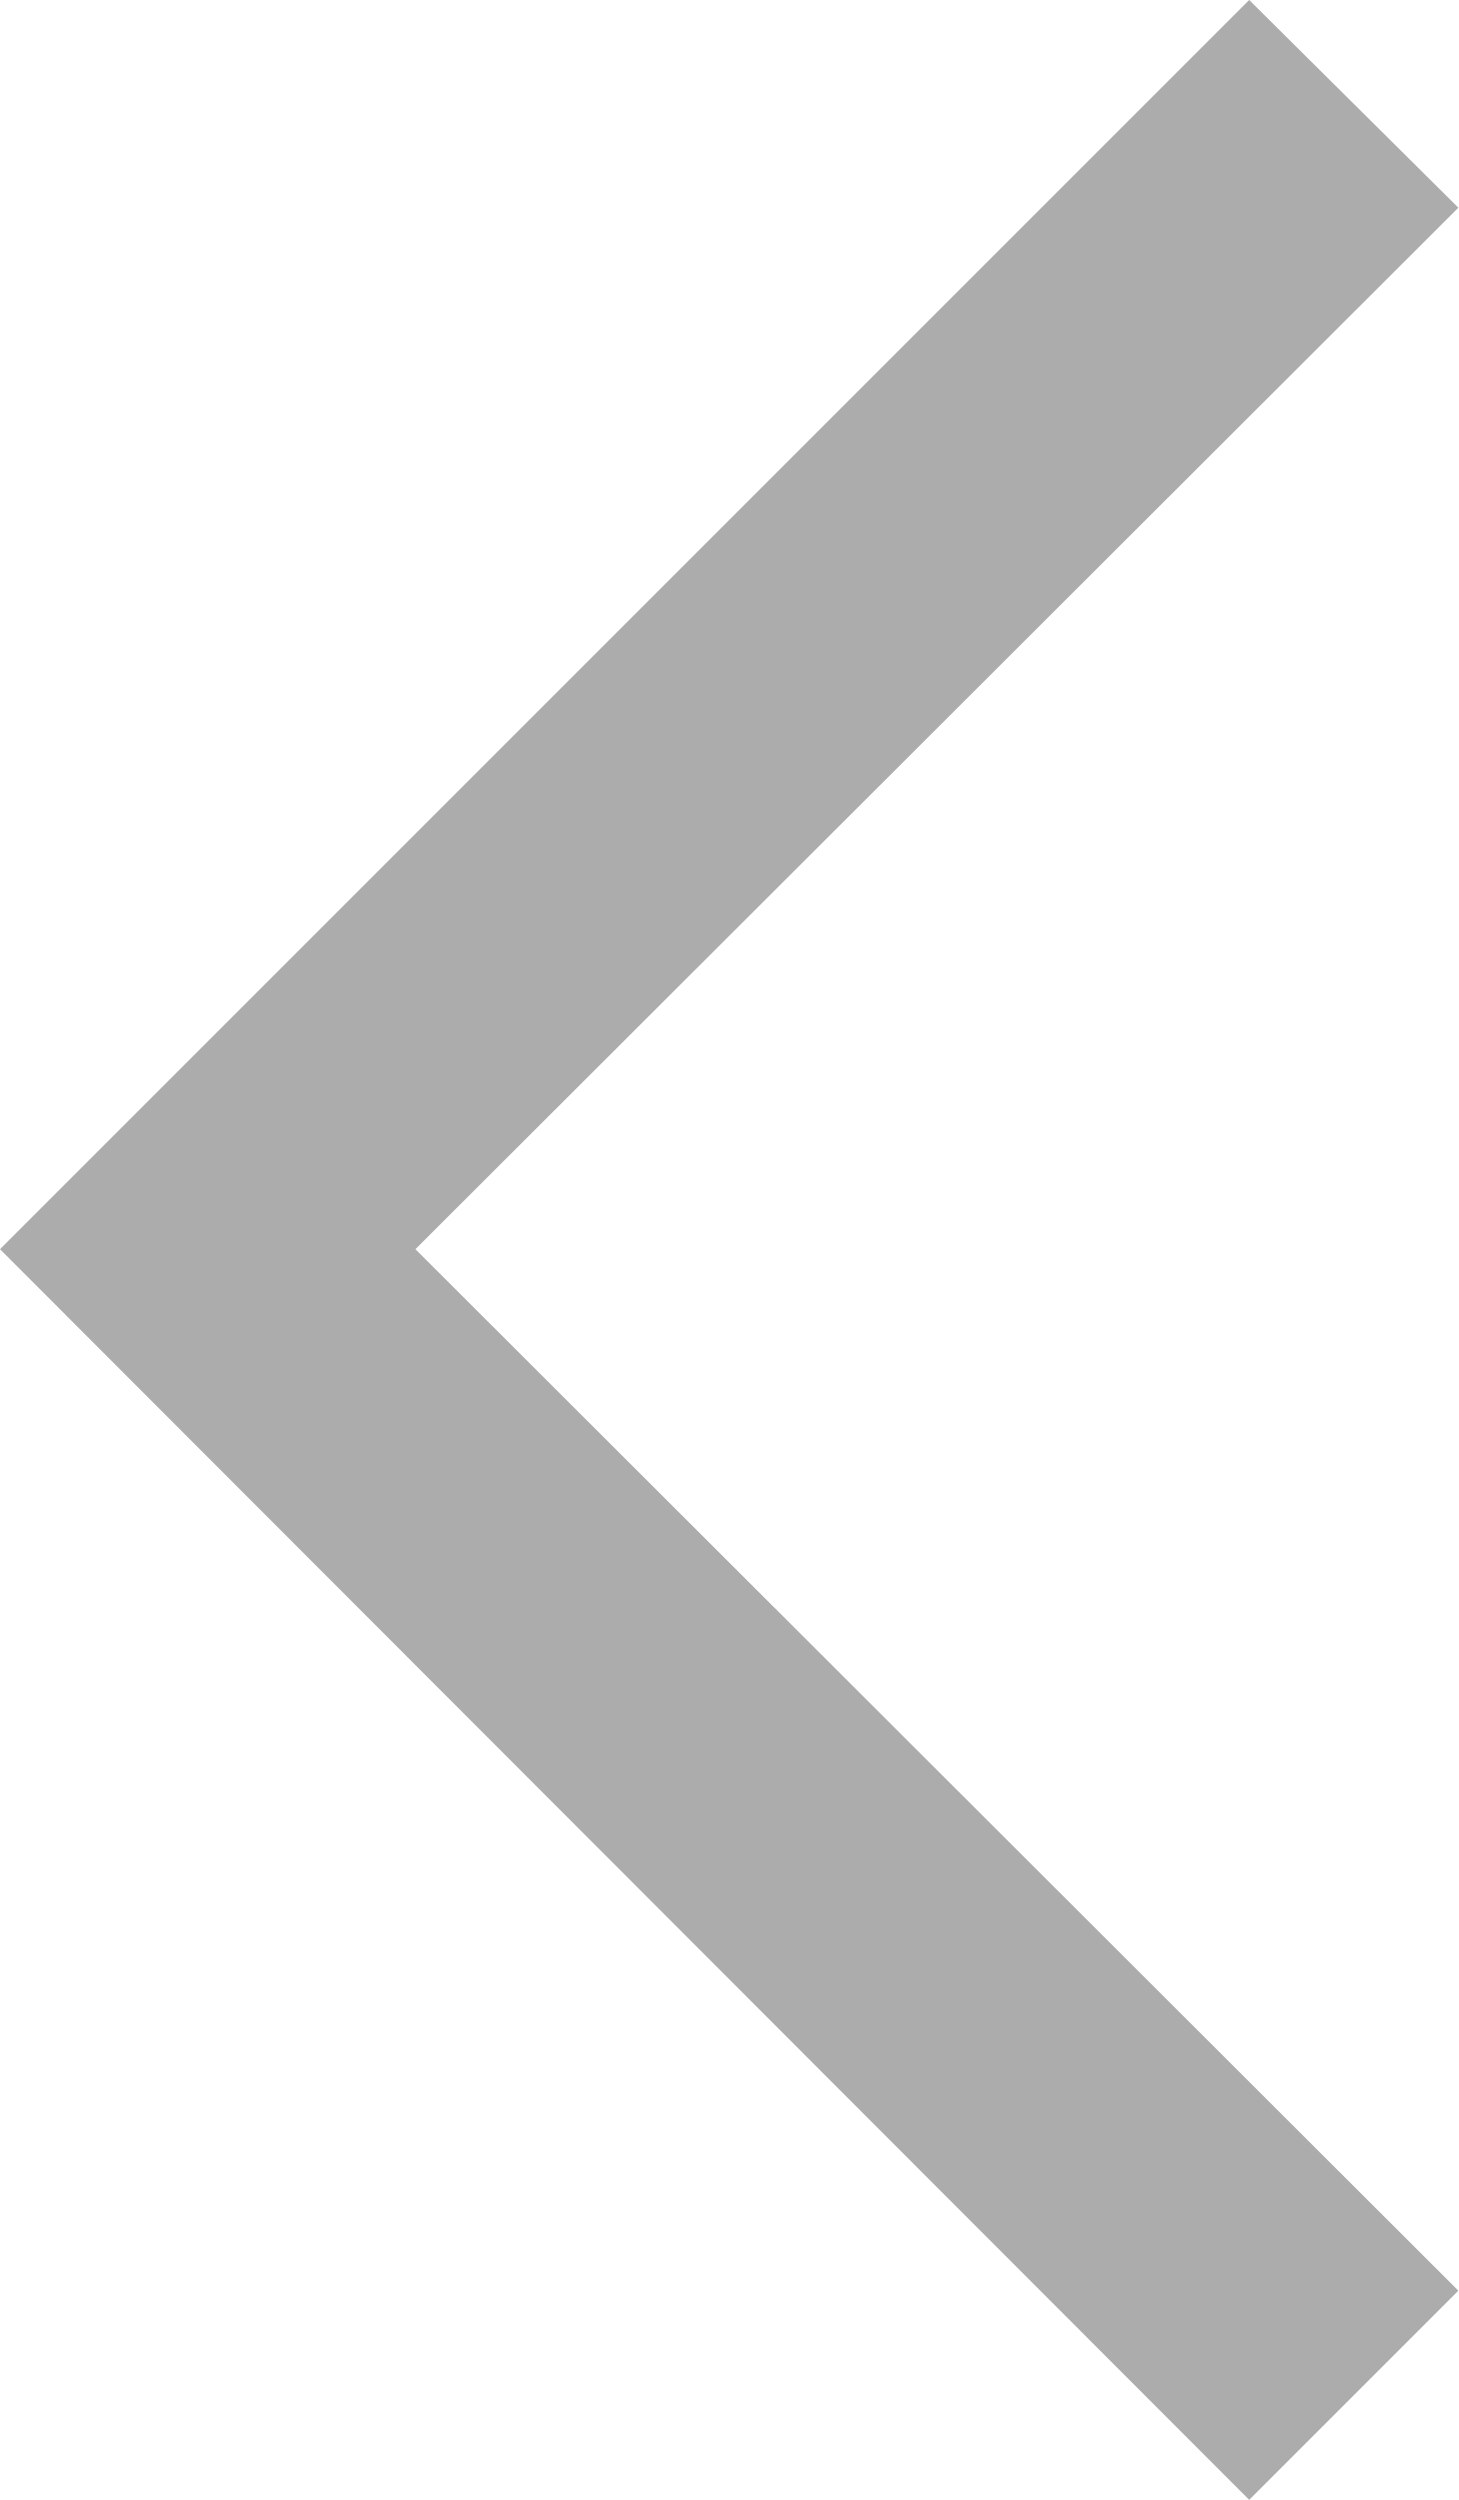
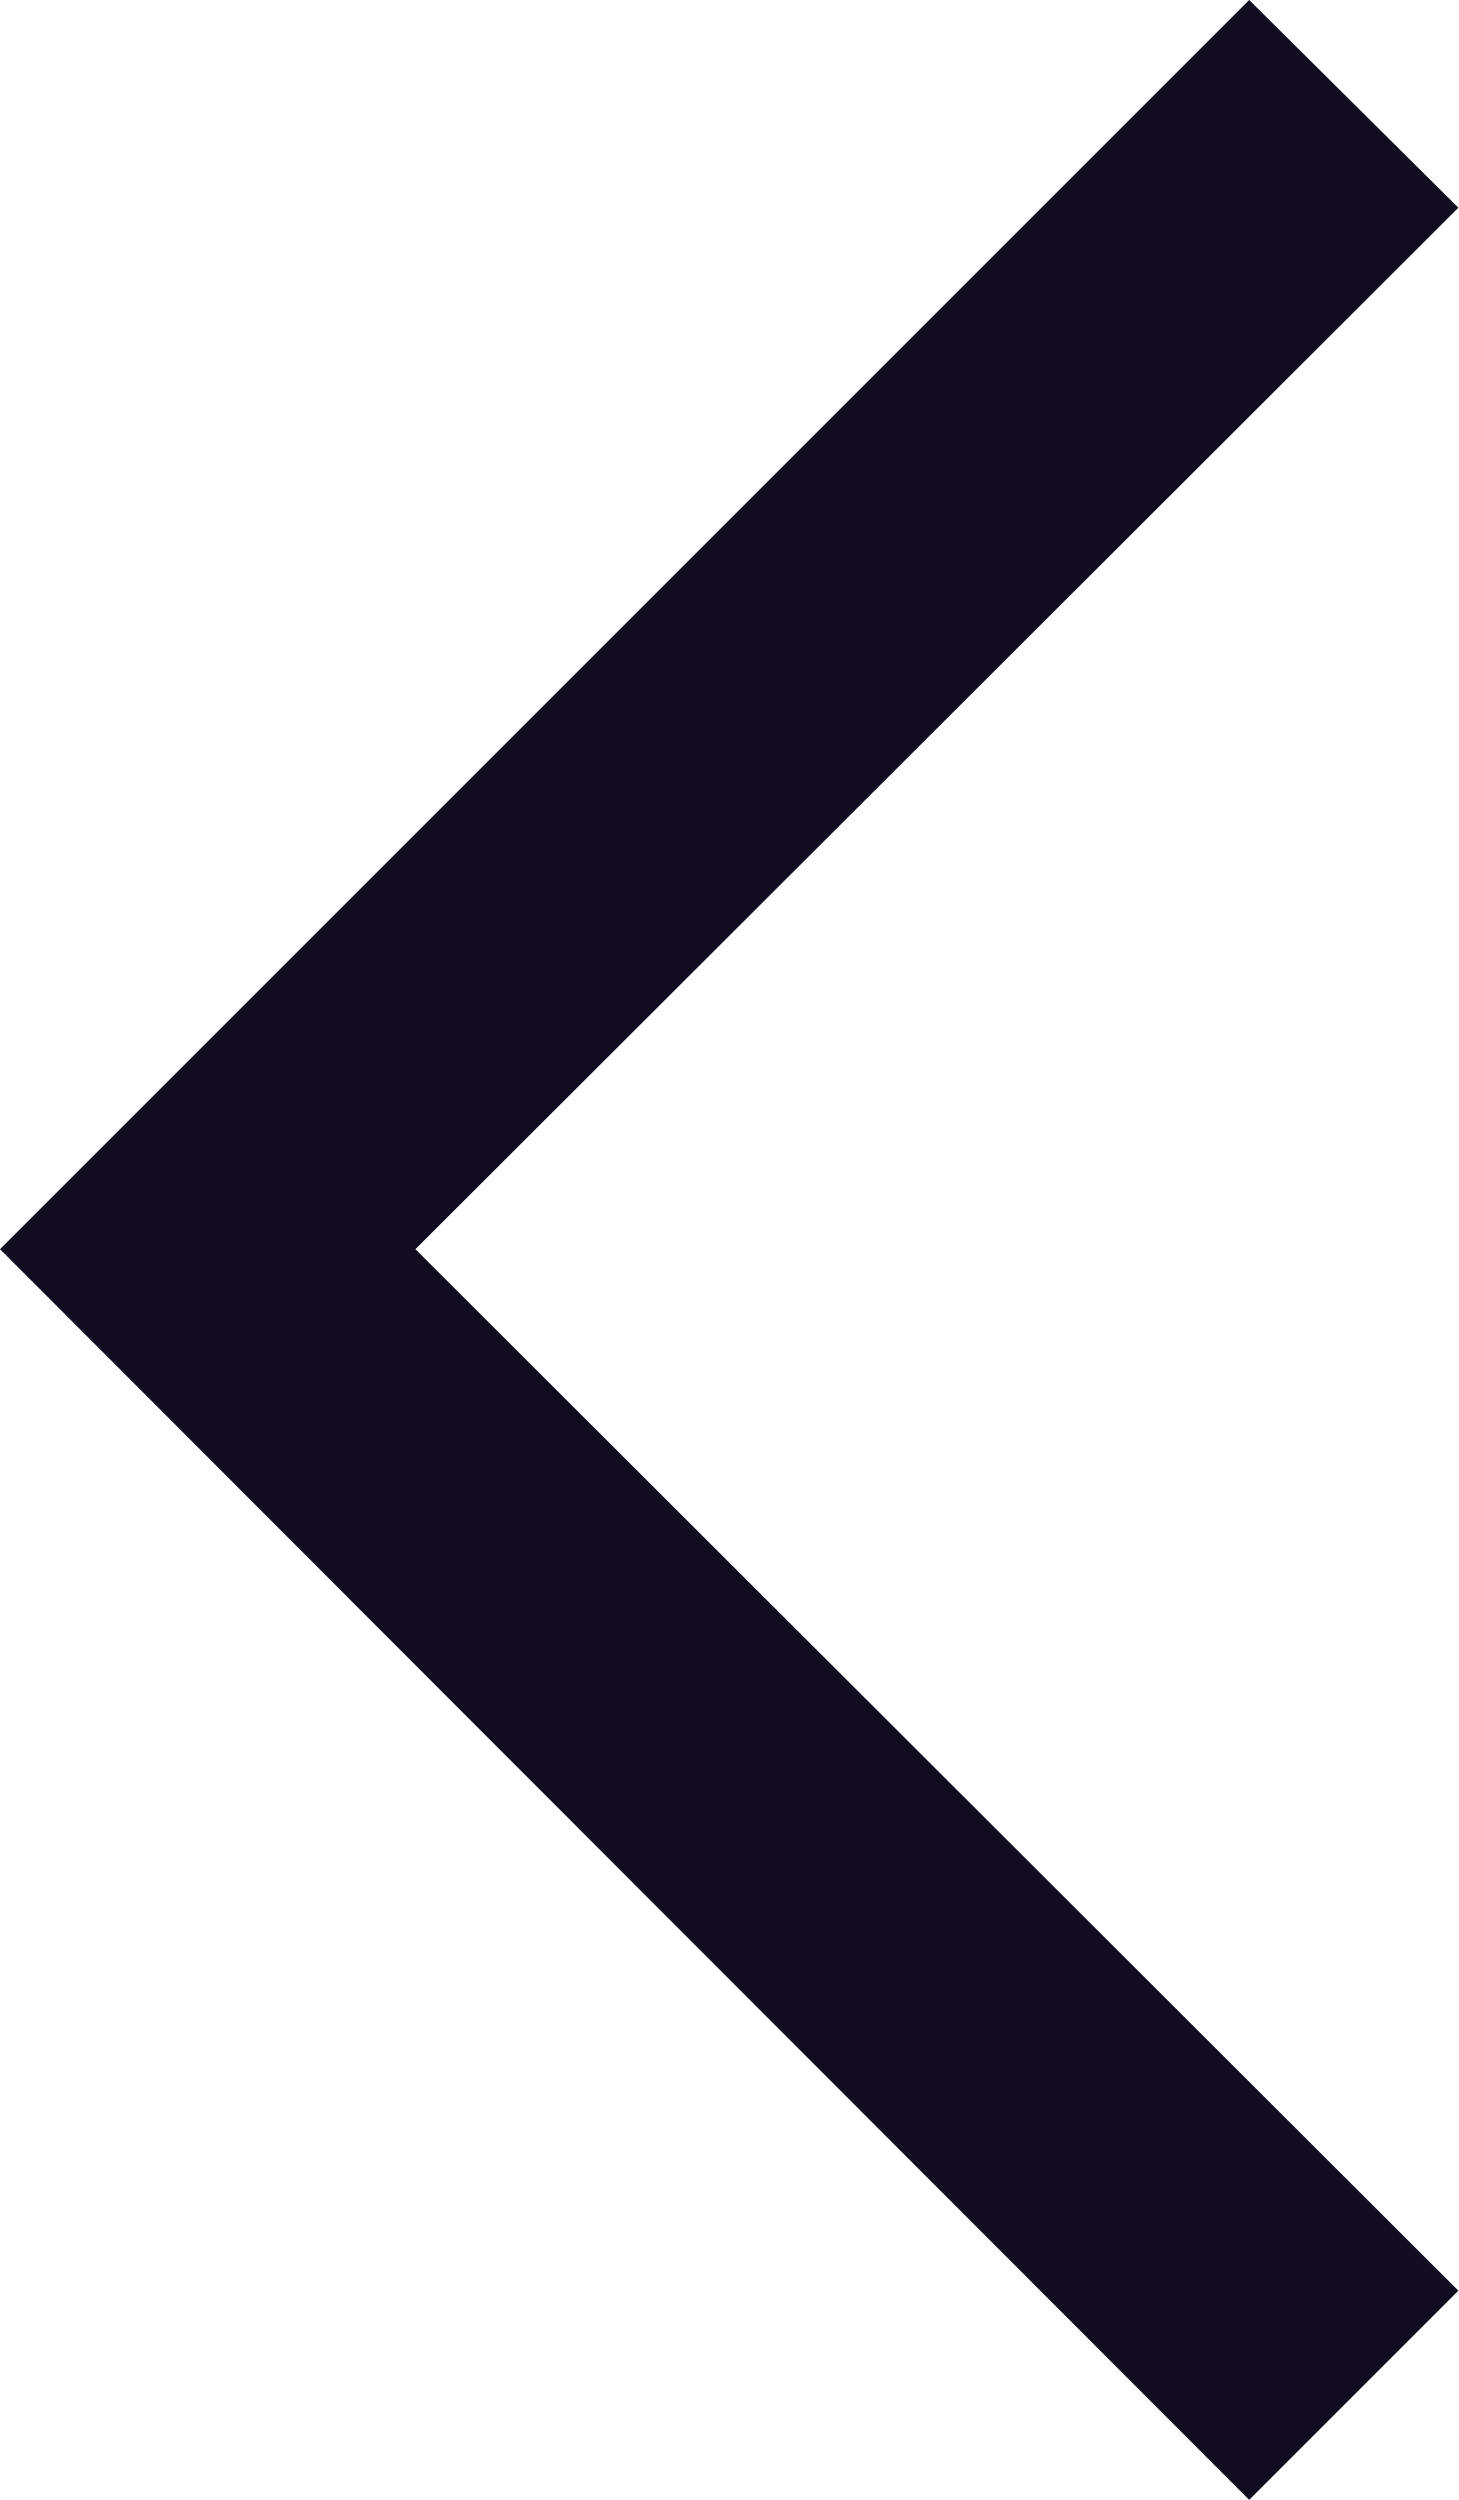
<svg xmlns="http://www.w3.org/2000/svg" width="9.9" height="16.971" viewBox="0 0 9.9 16.971" fill="none">
  <defs />
-   <path id="Vector" d="M8.48 0L0 8.48L8.48 16.97L9.9 15.55L2.82 8.48L9.9 1.41L8.48 0Z" fill="#ACACAC" fill-opacity="1" fill-rule="nonzero" />
+   <path id="Vector" d="M8.48 0L0 8.48L8.48 16.97L9.9 15.55L2.82 8.48L9.9 1.41L8.48 0Z" fill="#110C1F" fill-opacity="1" fill-rule="nonzero" />
</svg>
